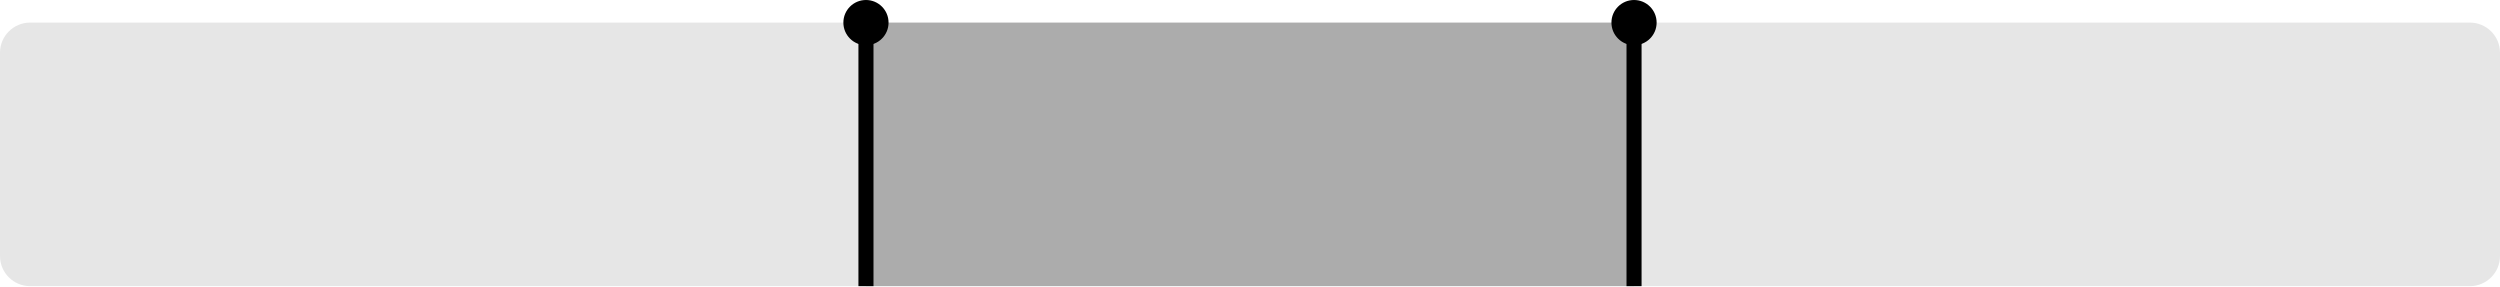
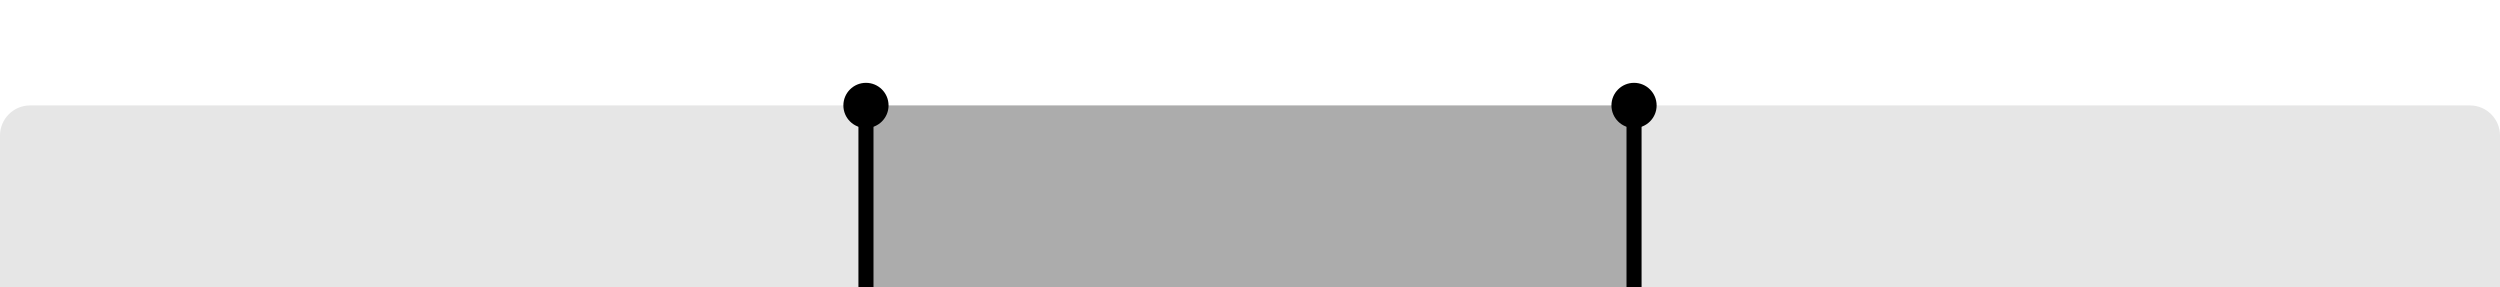
- <svg xmlns="http://www.w3.org/2000/svg" height="38" fill="none">
+ <svg xmlns="http://www.w3.org/2000/svg" height="16" fill="none">
  <path d="M0 7C0 4.791 1.791 3 4 3H328C330.209 3 332 4.791 332 7V34C332 36.209 330.209 38 328 38H4C1.791 38 0 36.209 0 34V7Z" fill="currentColor" fill-opacity="0.1" />
  <rect x="115" y="3" width="102" height="35" fill="currentColor" fill-opacity="0.25" />
  <rect x="114" y="5" width="2" height="33" fill="currentColor" />
  <ellipse cx="115" cy="3.002" rx="3" ry="3.002" fill="currentColor" />
  <rect x="216" y="5" width="2" height="33" fill="currentColor" />
  <ellipse cx="217" cy="3.002" rx="3" ry="3.002" fill="currentColor" />
  <defs>
    <linearGradient id="paint0_linear_1621_37141" x1="166" y1="38" x2="166" y2="3" gradientUnits="userSpaceOnUse">
      <stop stop-color="currentColor" />
      <stop offset="1" stop-color="currentColor" stop-opacity="0.1" />
    </linearGradient>
  </defs>
</svg>
